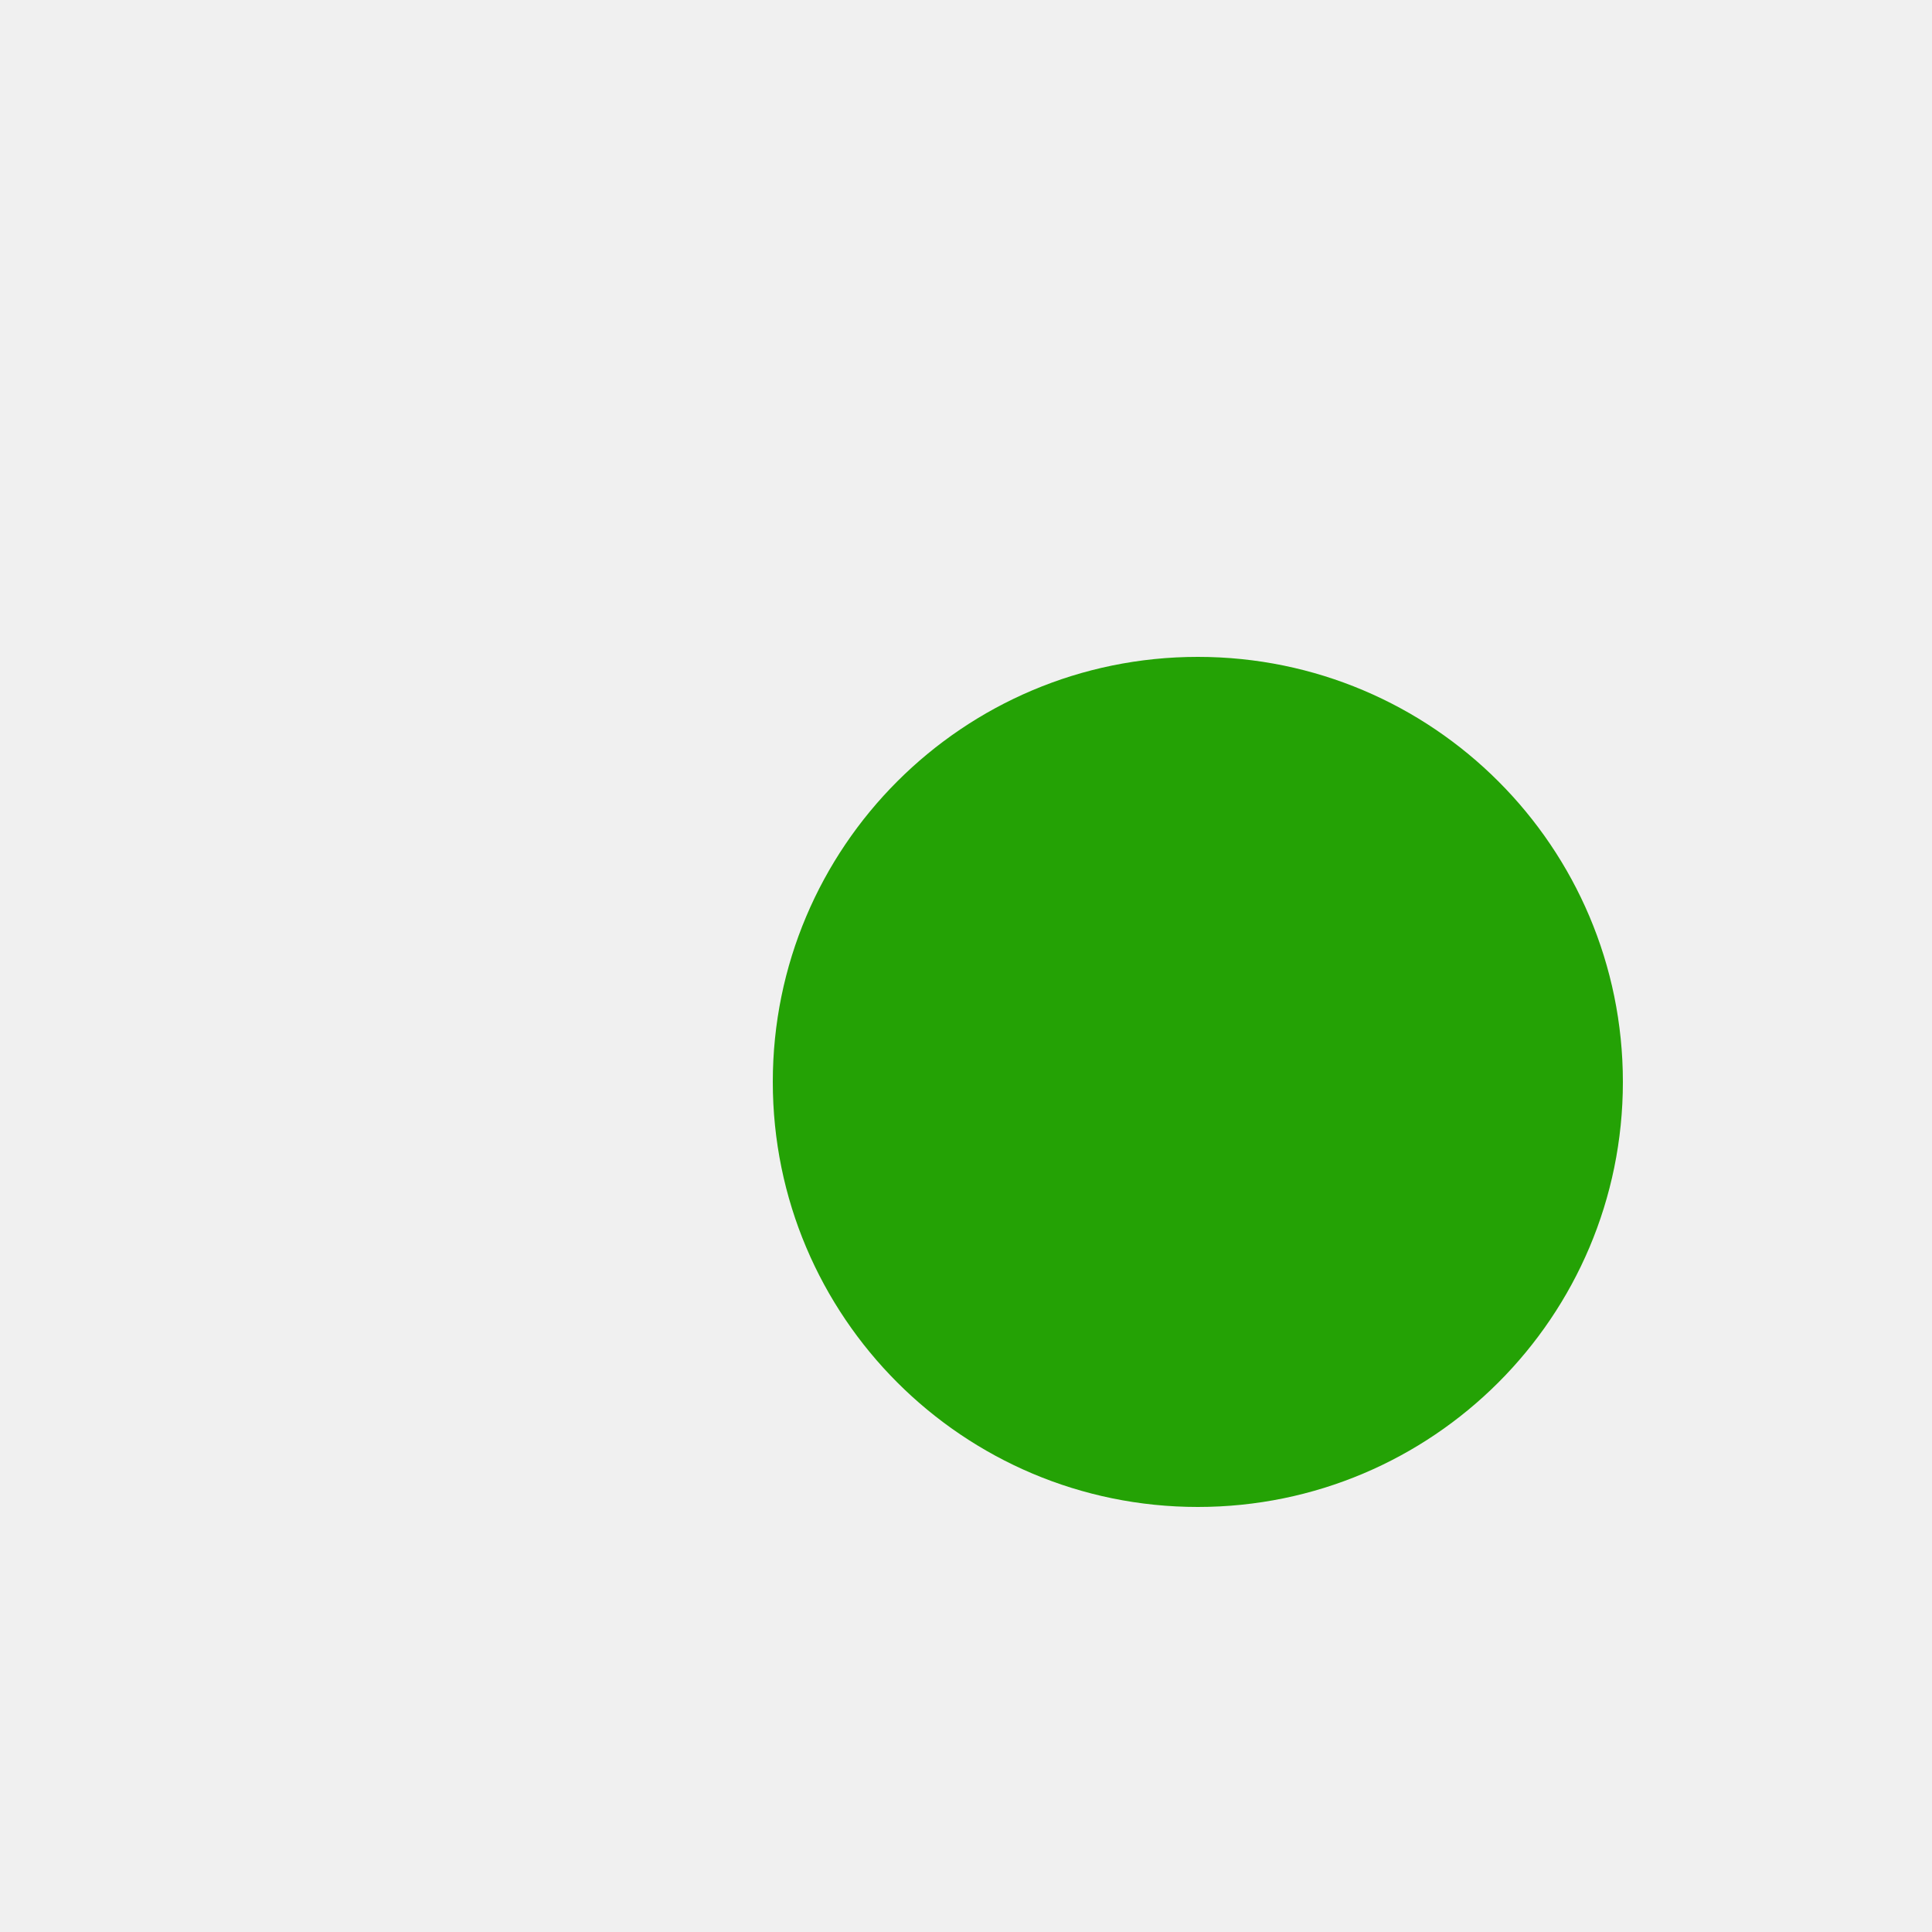
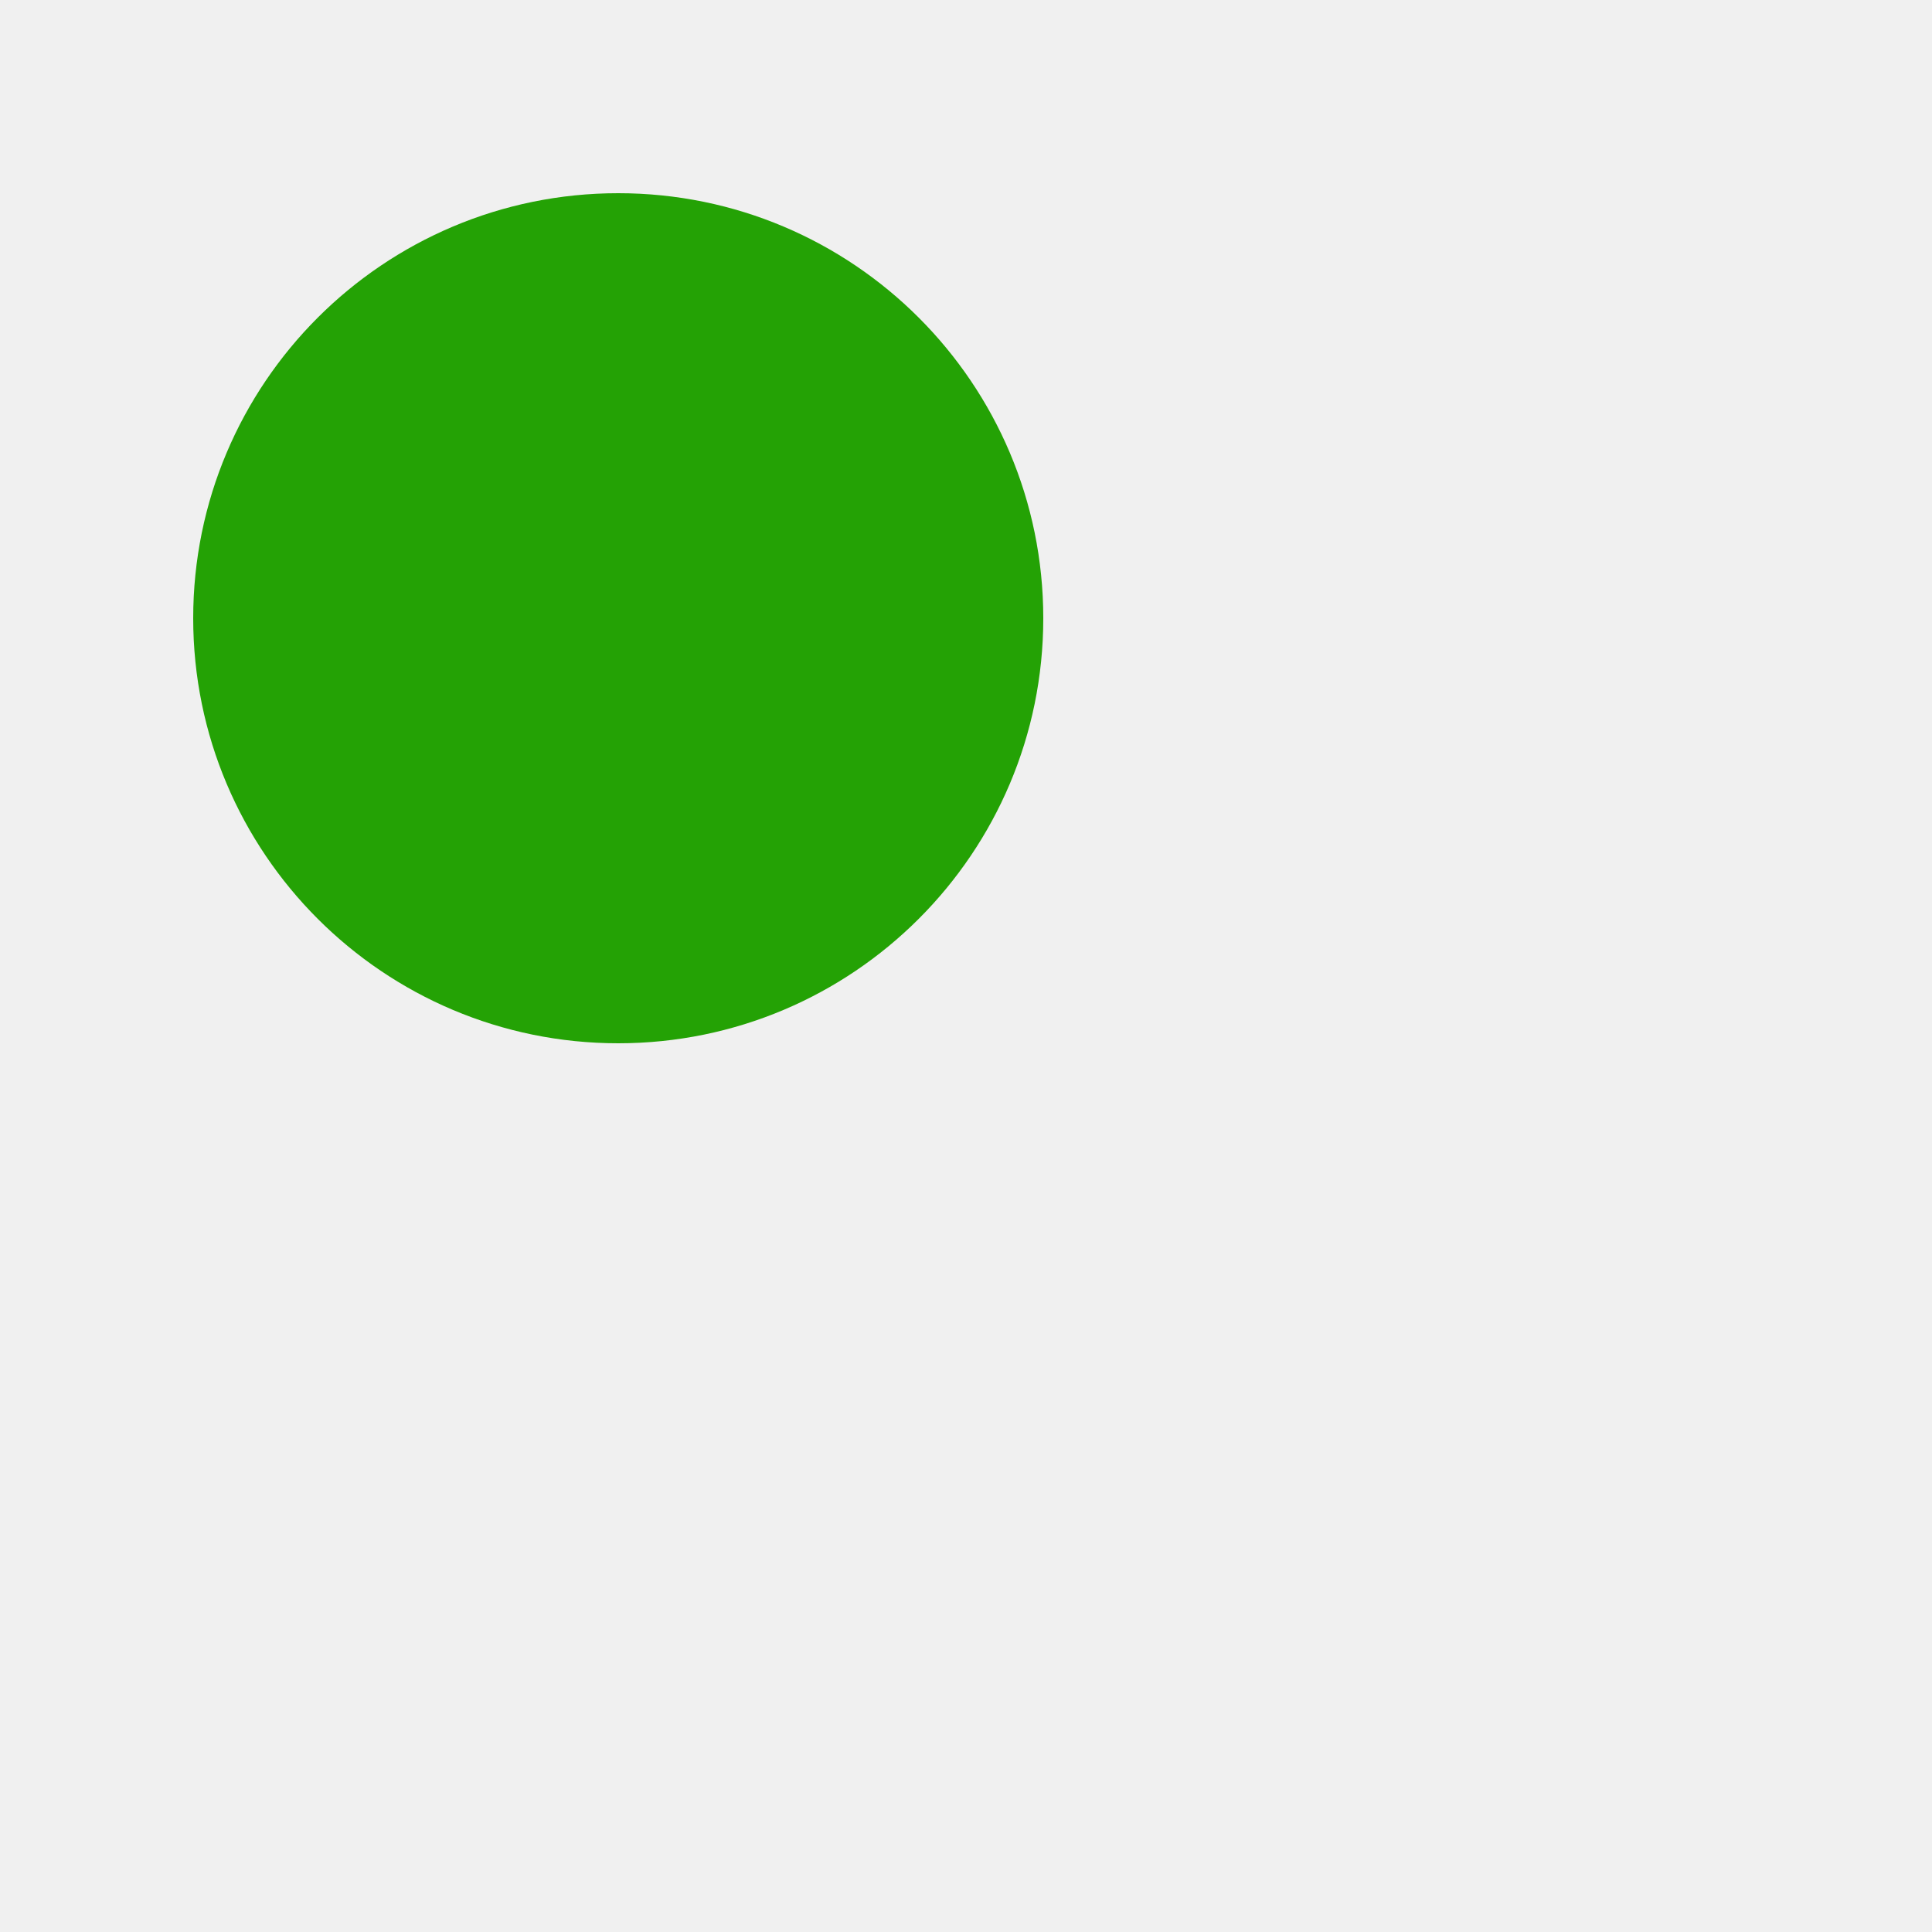
<svg xmlns="http://www.w3.org/2000/svg" id="check" width="200px" viewBox="0 0 50 50" version="1.1">
  <defs />
  <g>
-     <ellipse id="check-circle" stroke-width="2" fill="#24A205" stroke="#24A205" cx="0" cy="0" rx="10" ry="10" transform="translate(31 28)">
+     <ellipse id="check-circle" stroke-width="2" fill="#24A205" stroke="#24A205" cx="0" cy="0" rx="10" ry="10" transform="translate(16 16)">
      <animateTransform attributeName="transform" type="scale" additive="sum" begin="0s" dur="0.5s" values="1 ; 1.5 ; 1" keyTimes="0 ; 0.5 ; 1" />
      <animate attributeName="fill" values="#24A205; #245205; #24A205" begin="0s" dur="0.5s" />
    </ellipse>
-     <path id="check-check" stroke="#fff" stroke-width="3" stroke-linecap="round" stroke-linejoin="round" stroke-dasharray="50" stroke-dashoffset="50" fill="none" d="M26,29 30,32 36,24">
+     <path id="check-check" stroke="#fff" stroke-width="3" stroke-linecap="round" stroke-linejoin="round" stroke-dasharray="50" stroke-dashoffset="50" fill="none" d="M11,17 15,20 21,12">
      <animate attributeName="stroke-dashoffset" from="50" to="0" begin="0.5s" dur="1s" fill="freeze" />
    </path>
  </g>
</svg>
